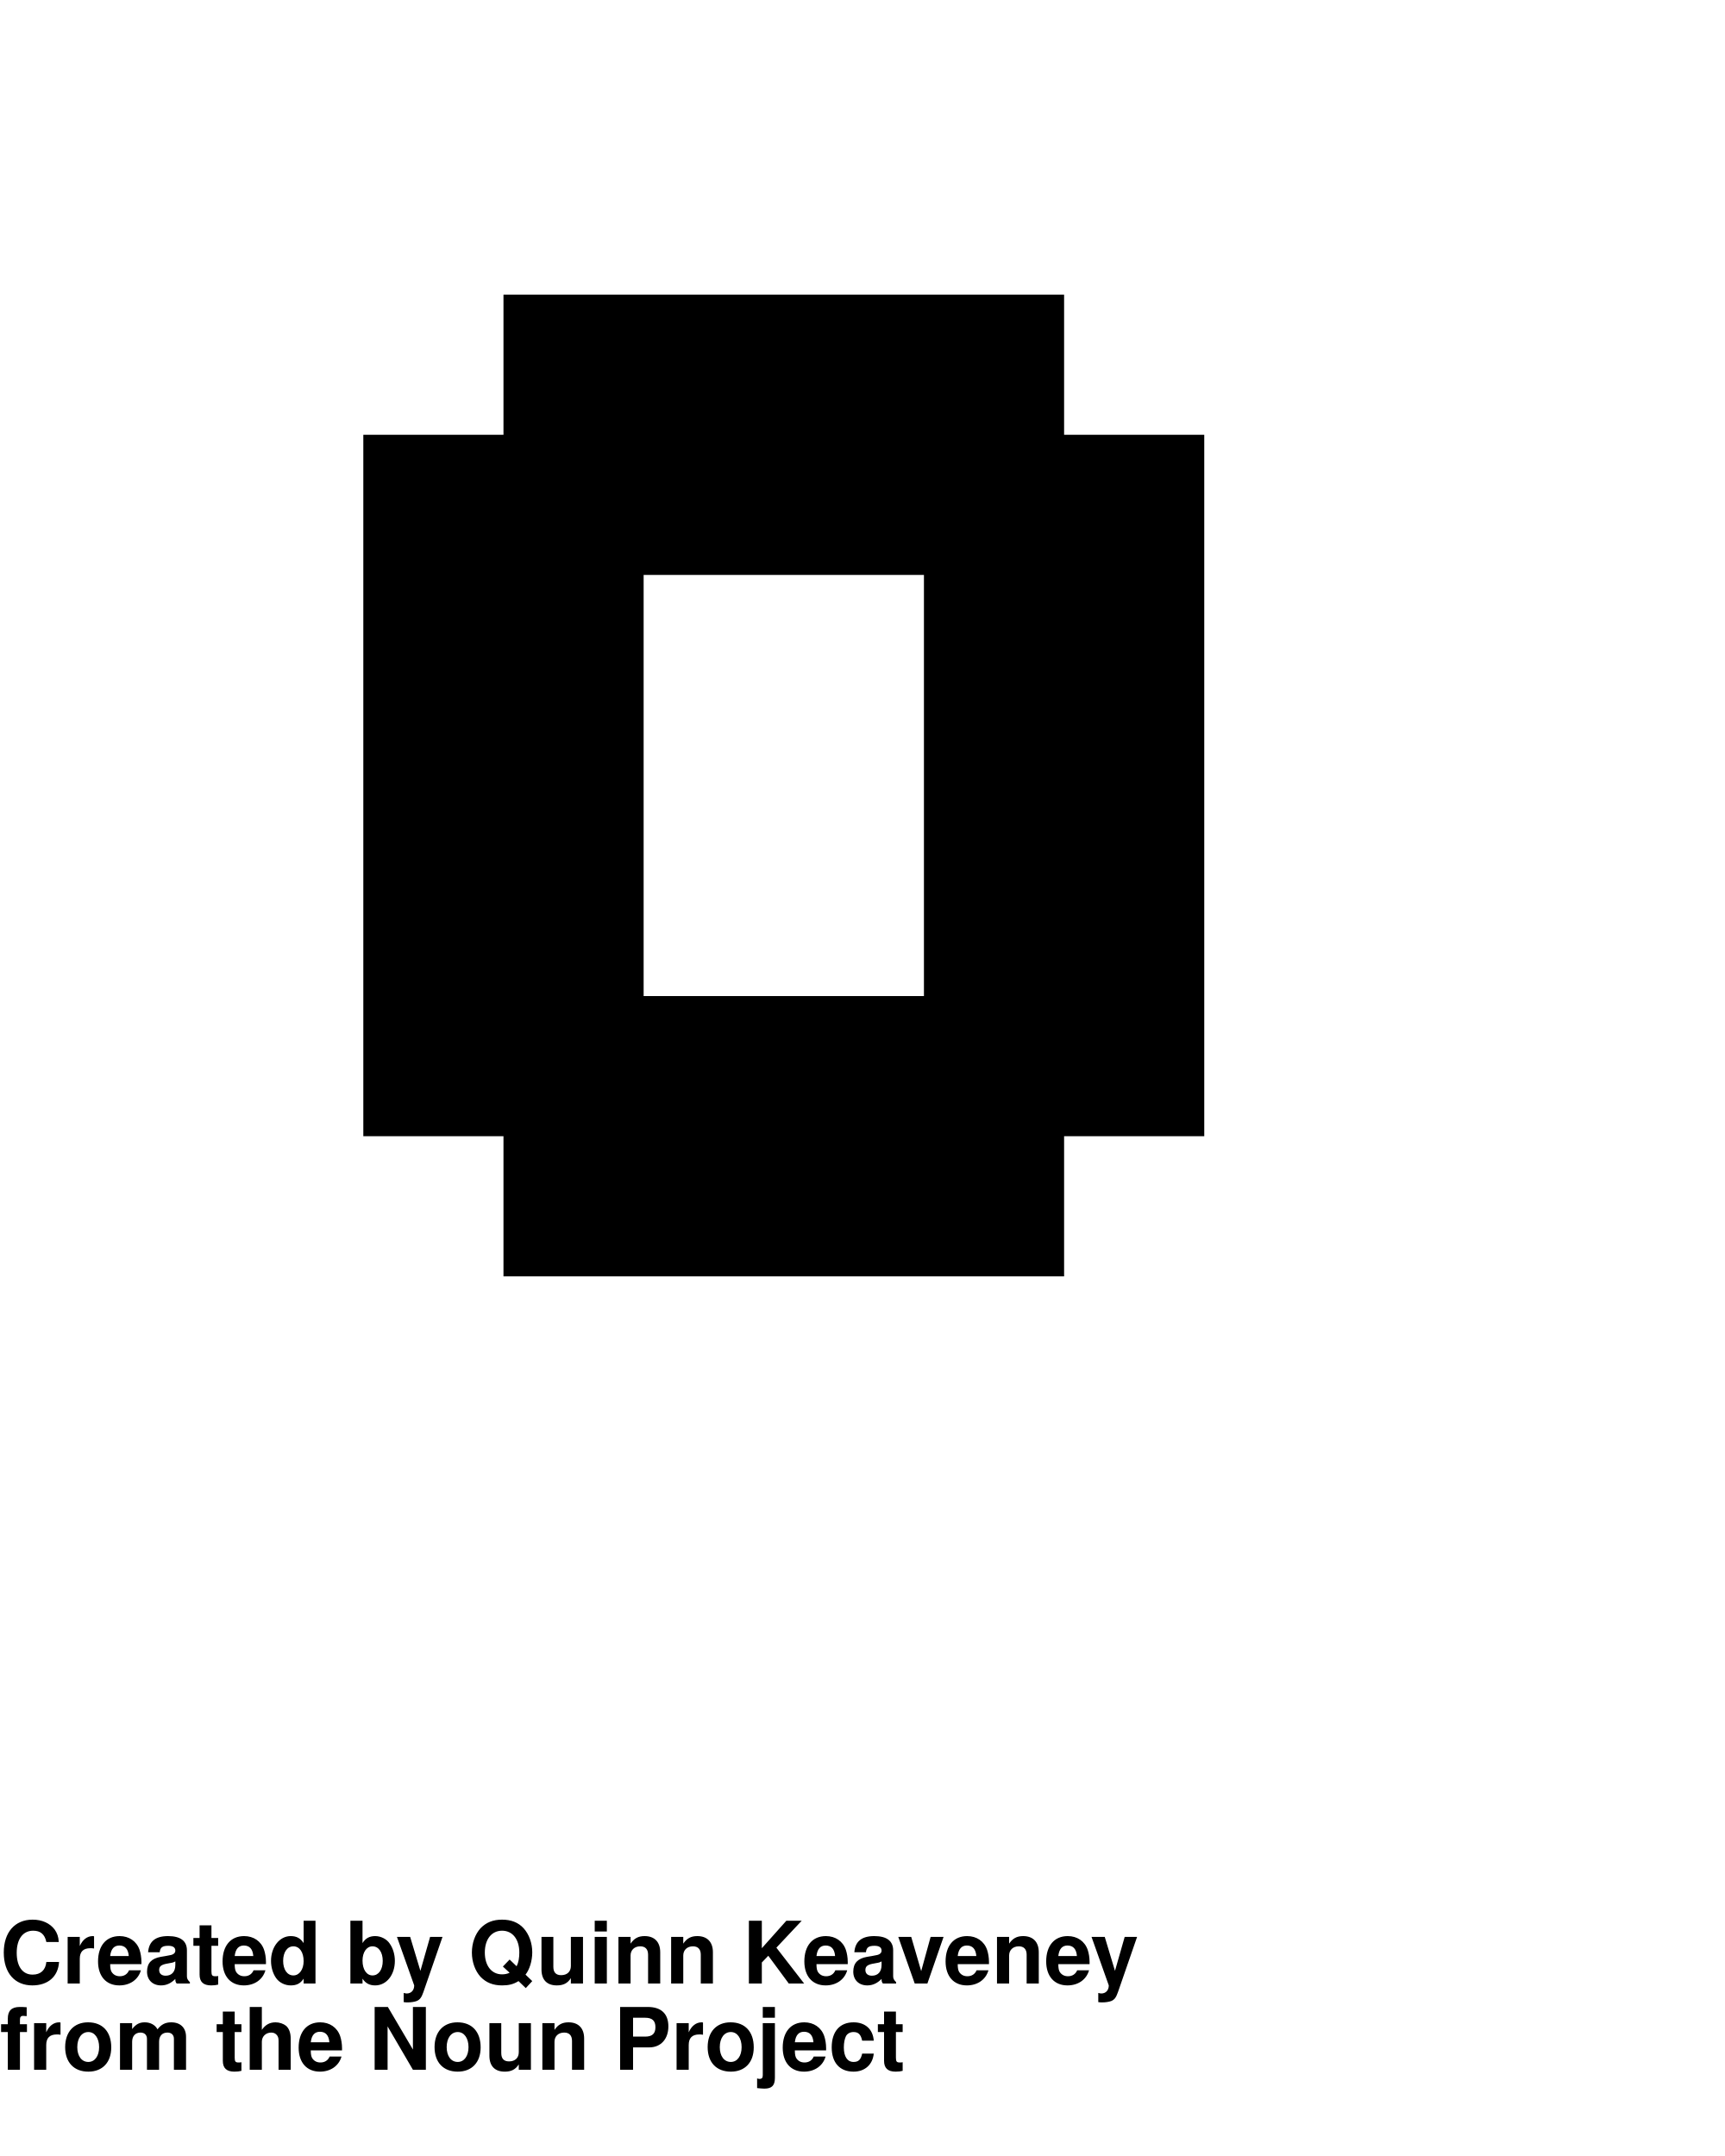
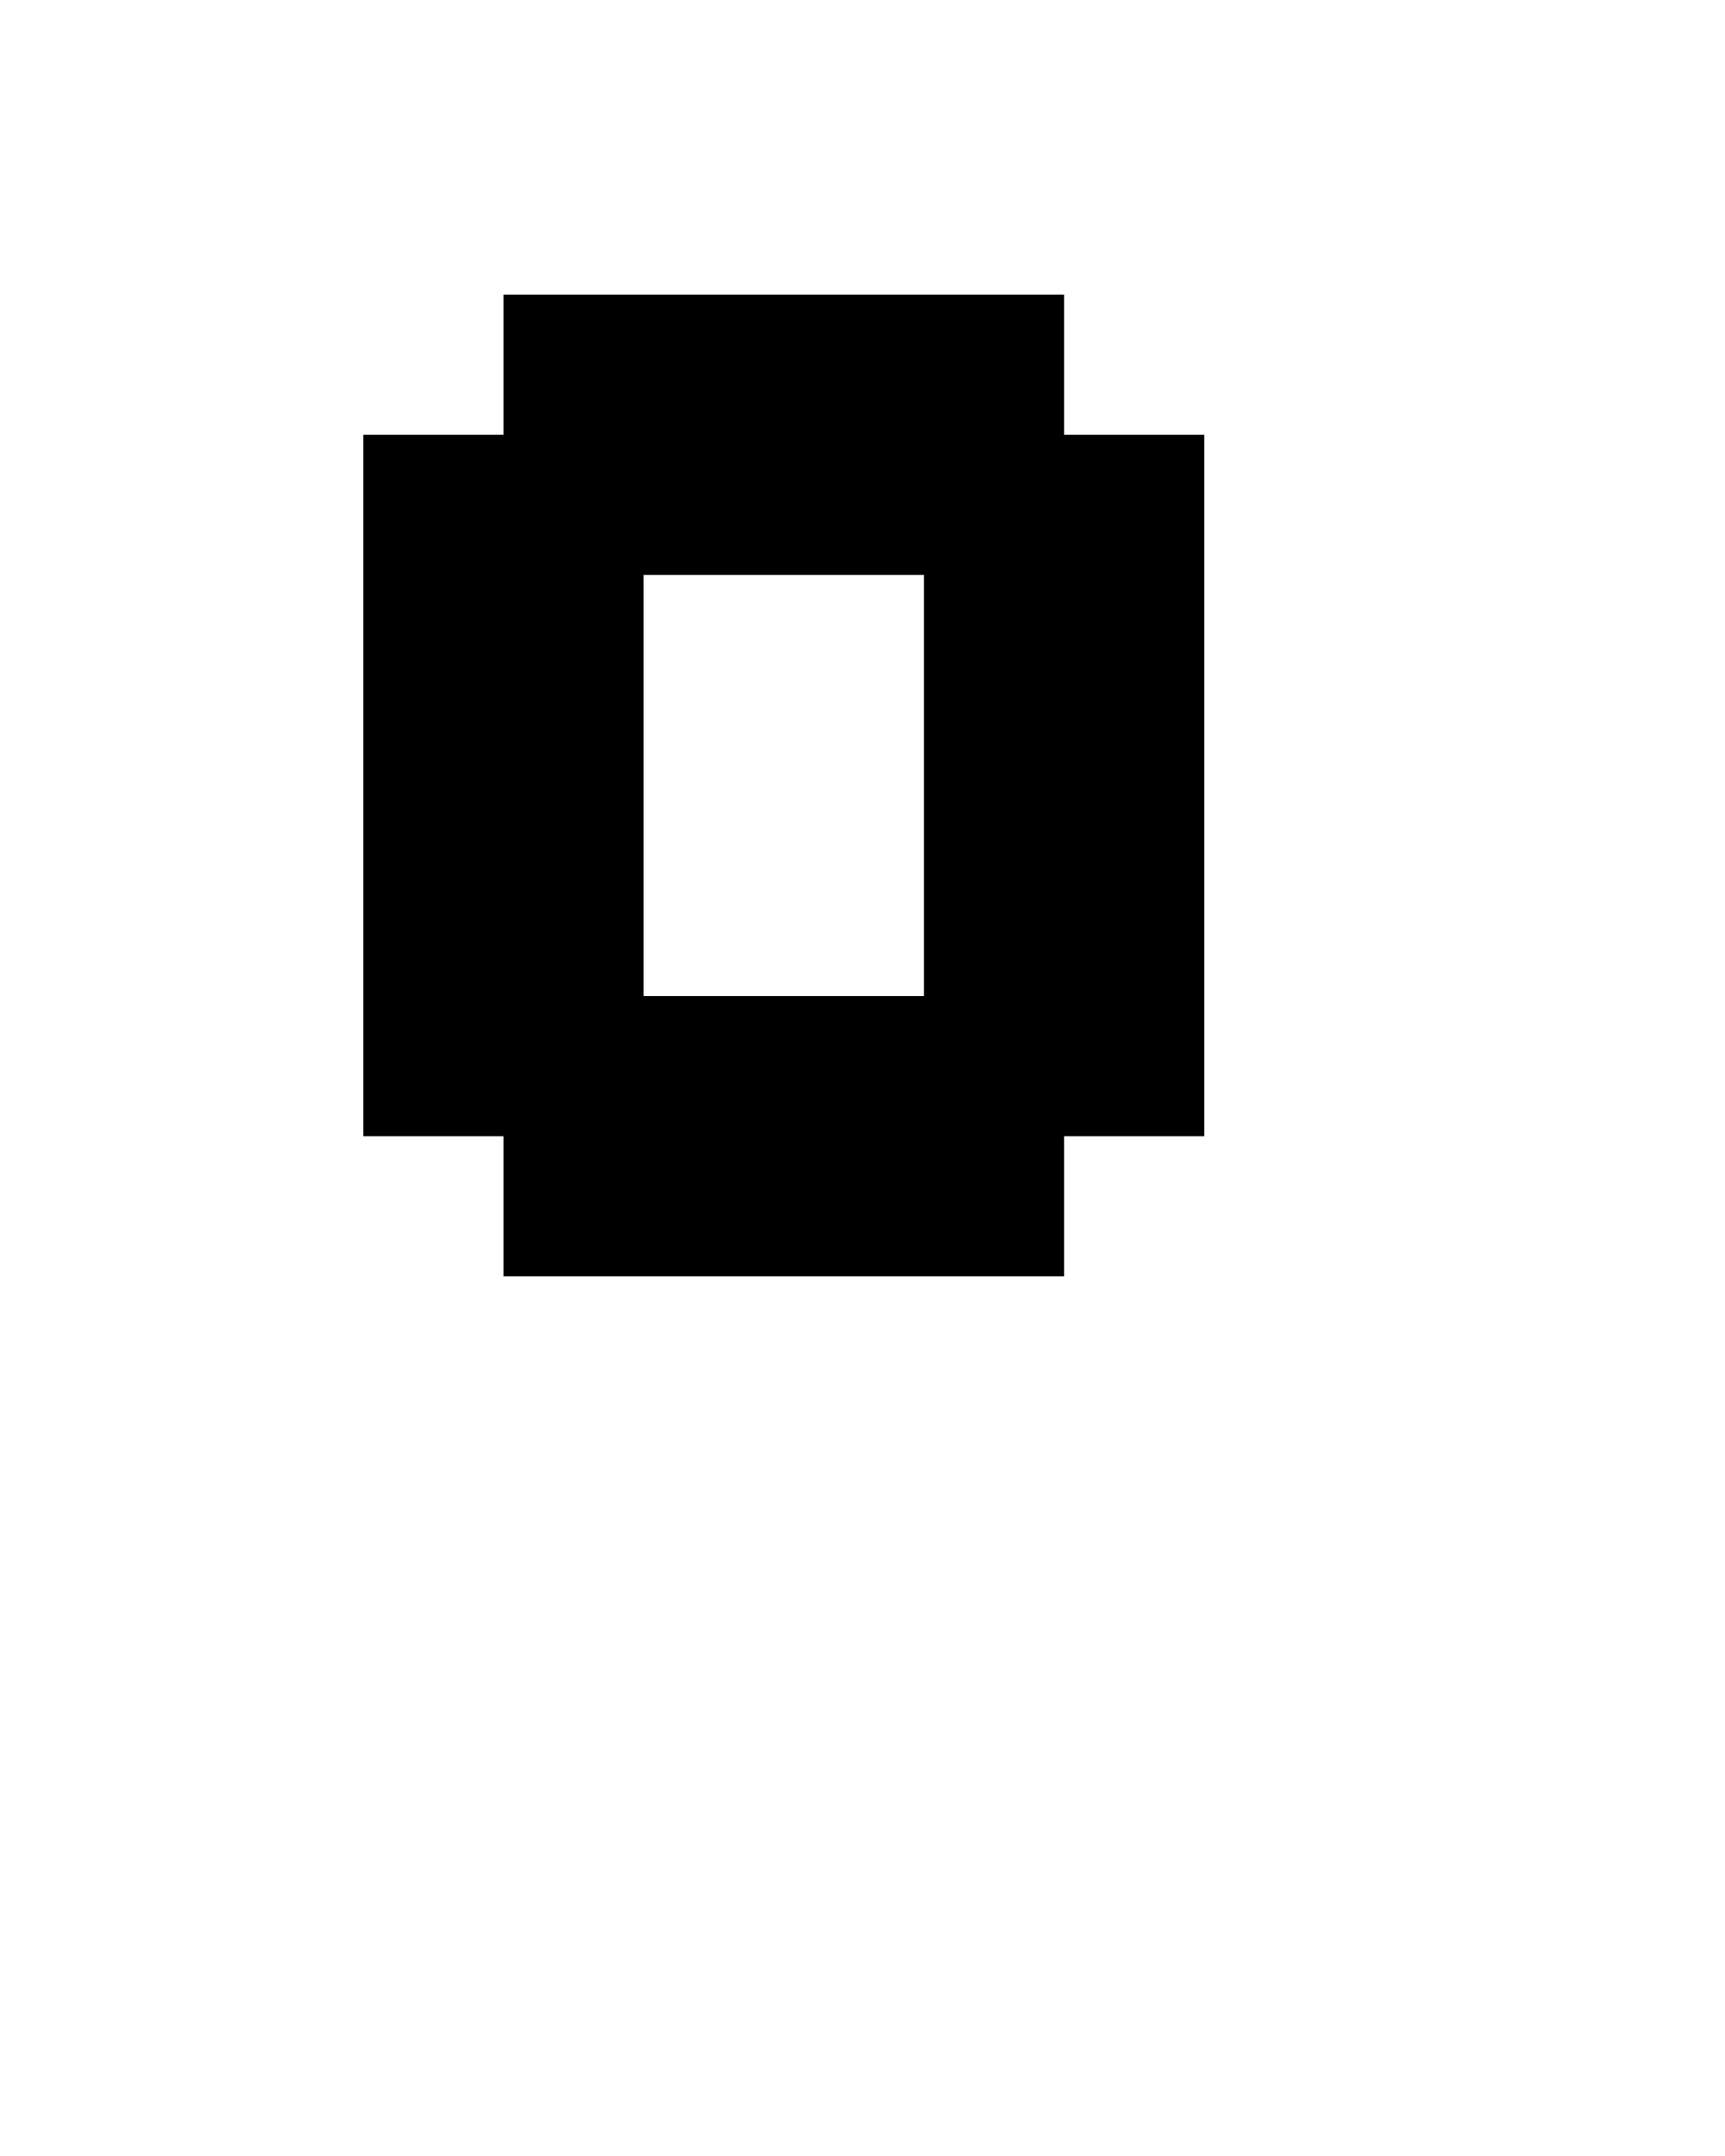
<svg xmlns="http://www.w3.org/2000/svg" version="1.1" x="0px" y="0px" viewBox="0 0 100 125" enable-background="new 0 0 100 100" xml:space="preserve">
  <g>
    <path d="M69.812,25.208v40.667h-8.125V74h-32.5v-8.125h-8.125V25.208h8.125v-8.125h32.5v8.125H69.812z M53.562,33.333h-16.25V57.75   h16.25V33.333z" />
  </g>
-   <text x="0" y="115" fill="#000000" font-size="5px" font-weight="bold" font-family="'Helvetica Neue', Helvetica, Arial-Unicode, Arial, Sans-serif">Created by Quinn Keaveney</text>
-   <text x="0" y="120" fill="#000000" font-size="5px" font-weight="bold" font-family="'Helvetica Neue', Helvetica, Arial-Unicode, Arial, Sans-serif">from the Noun Project</text>
</svg>
